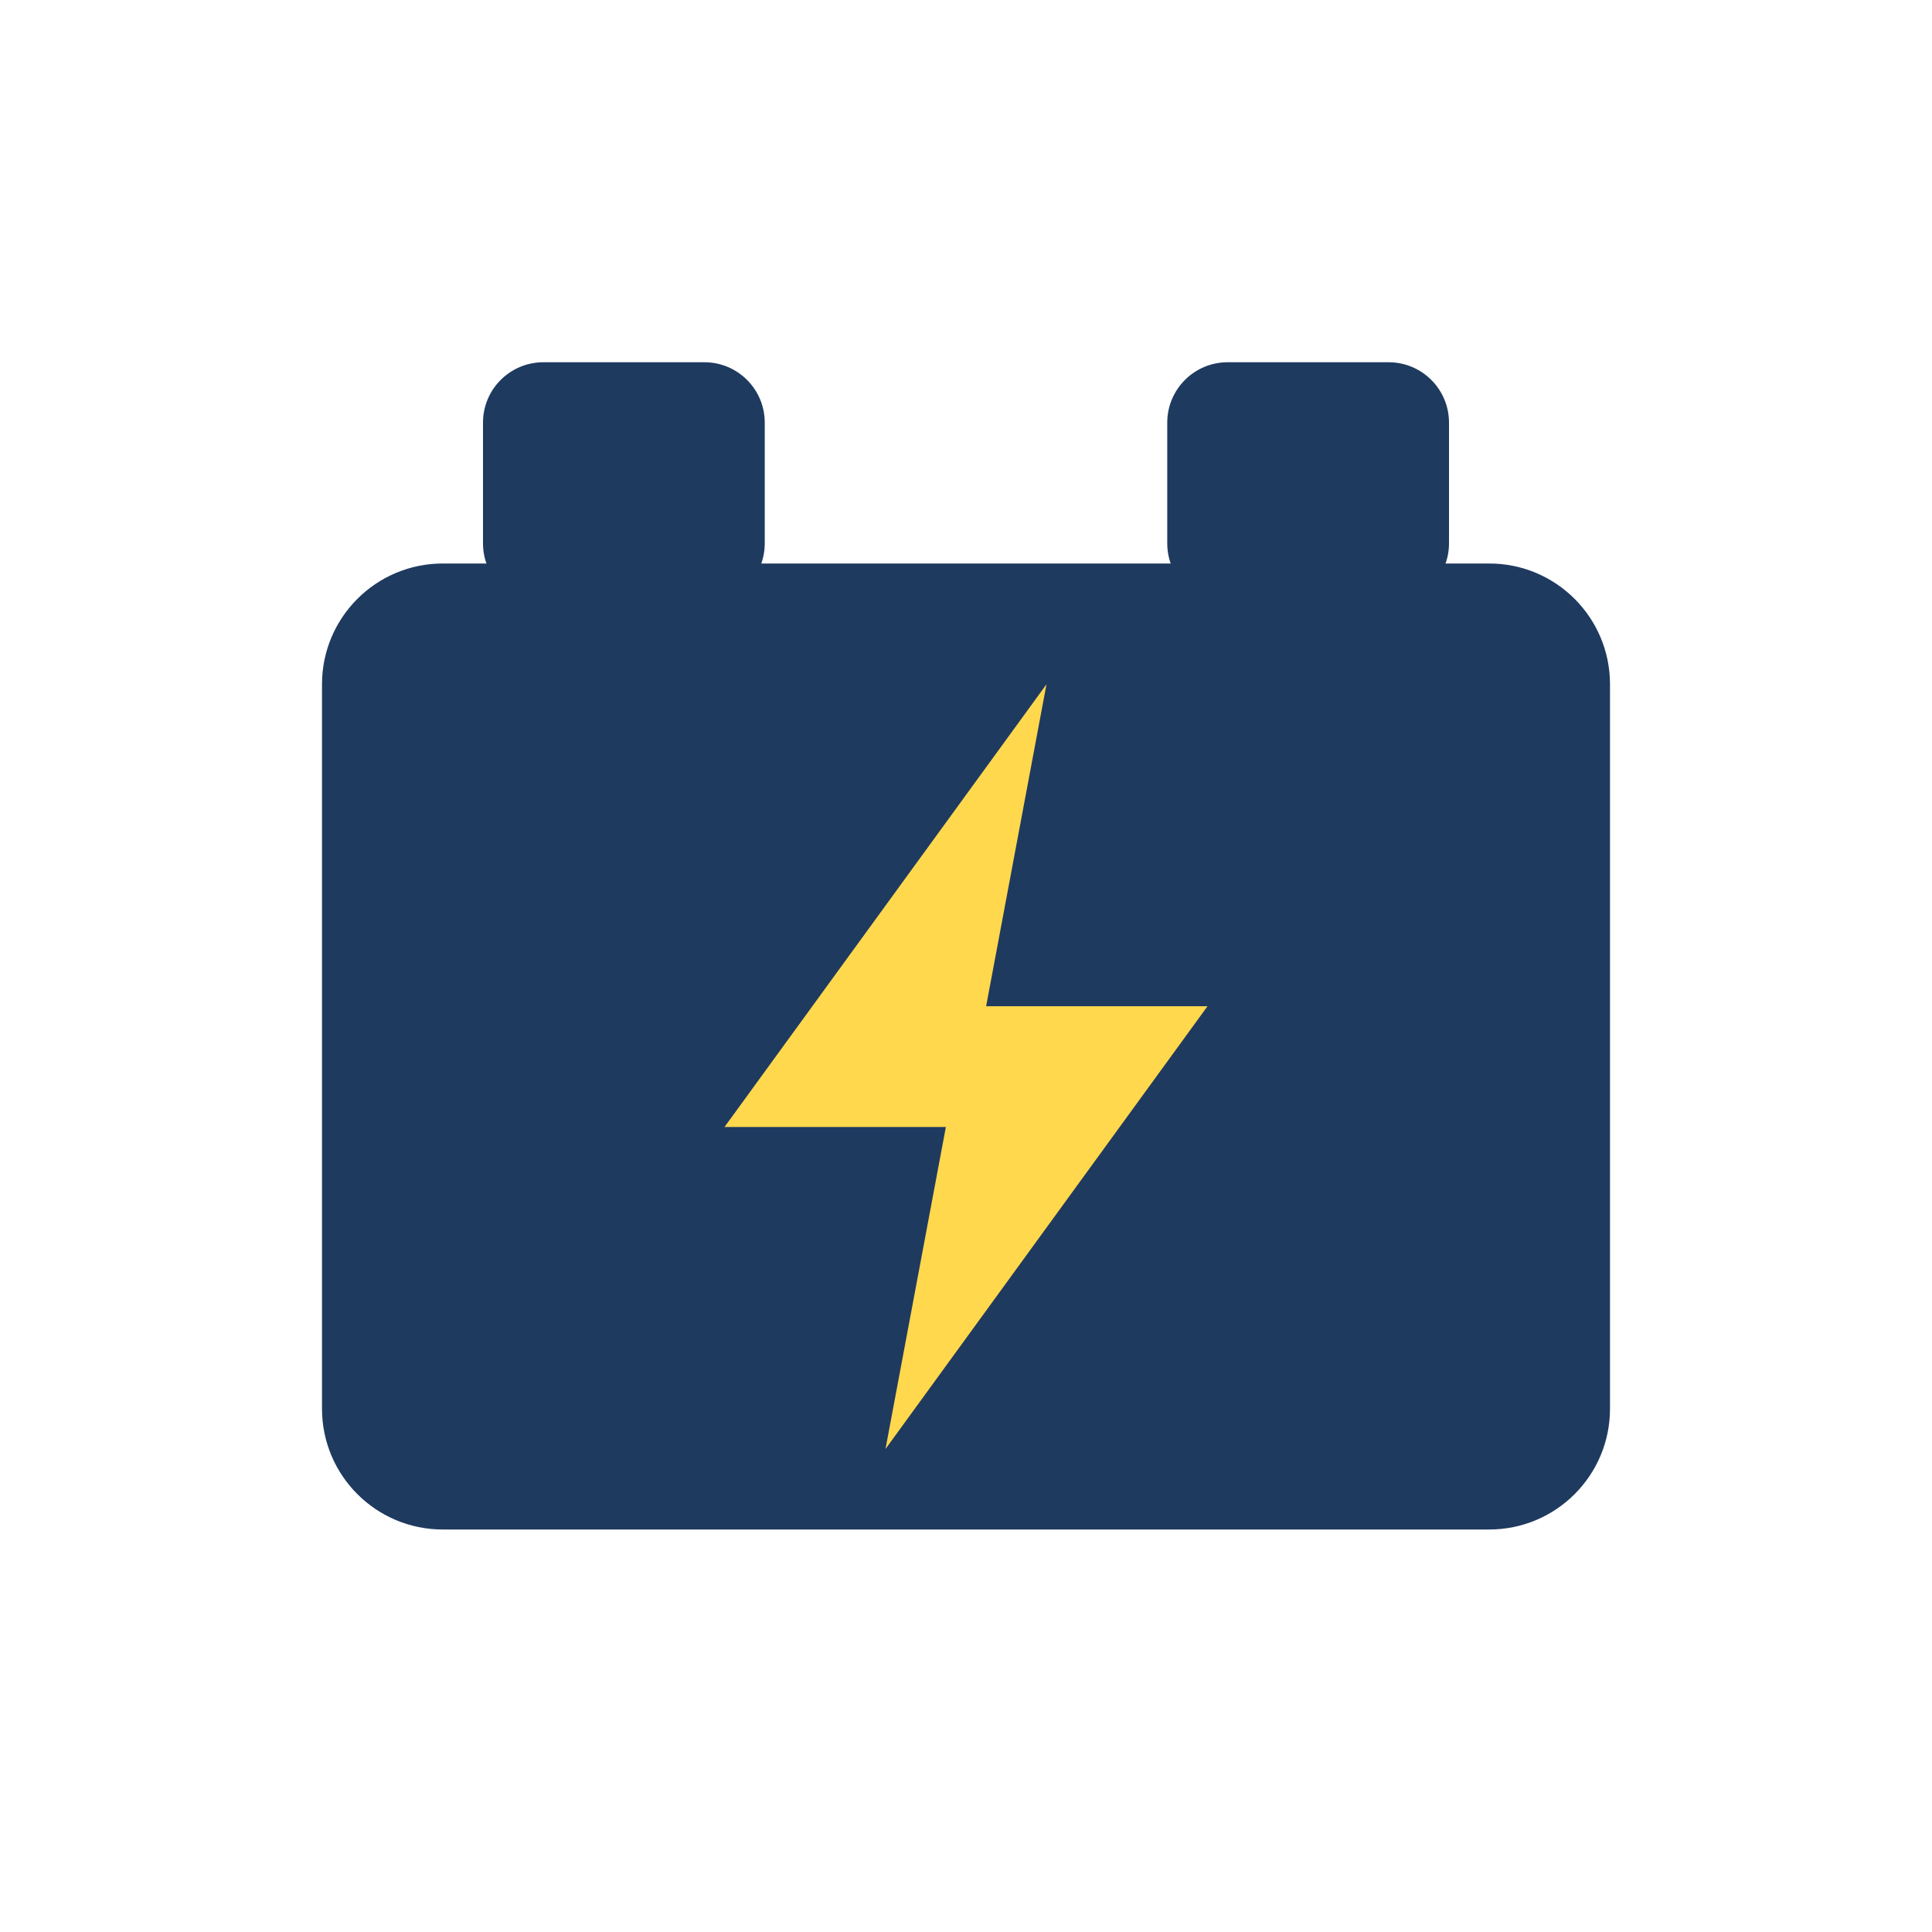
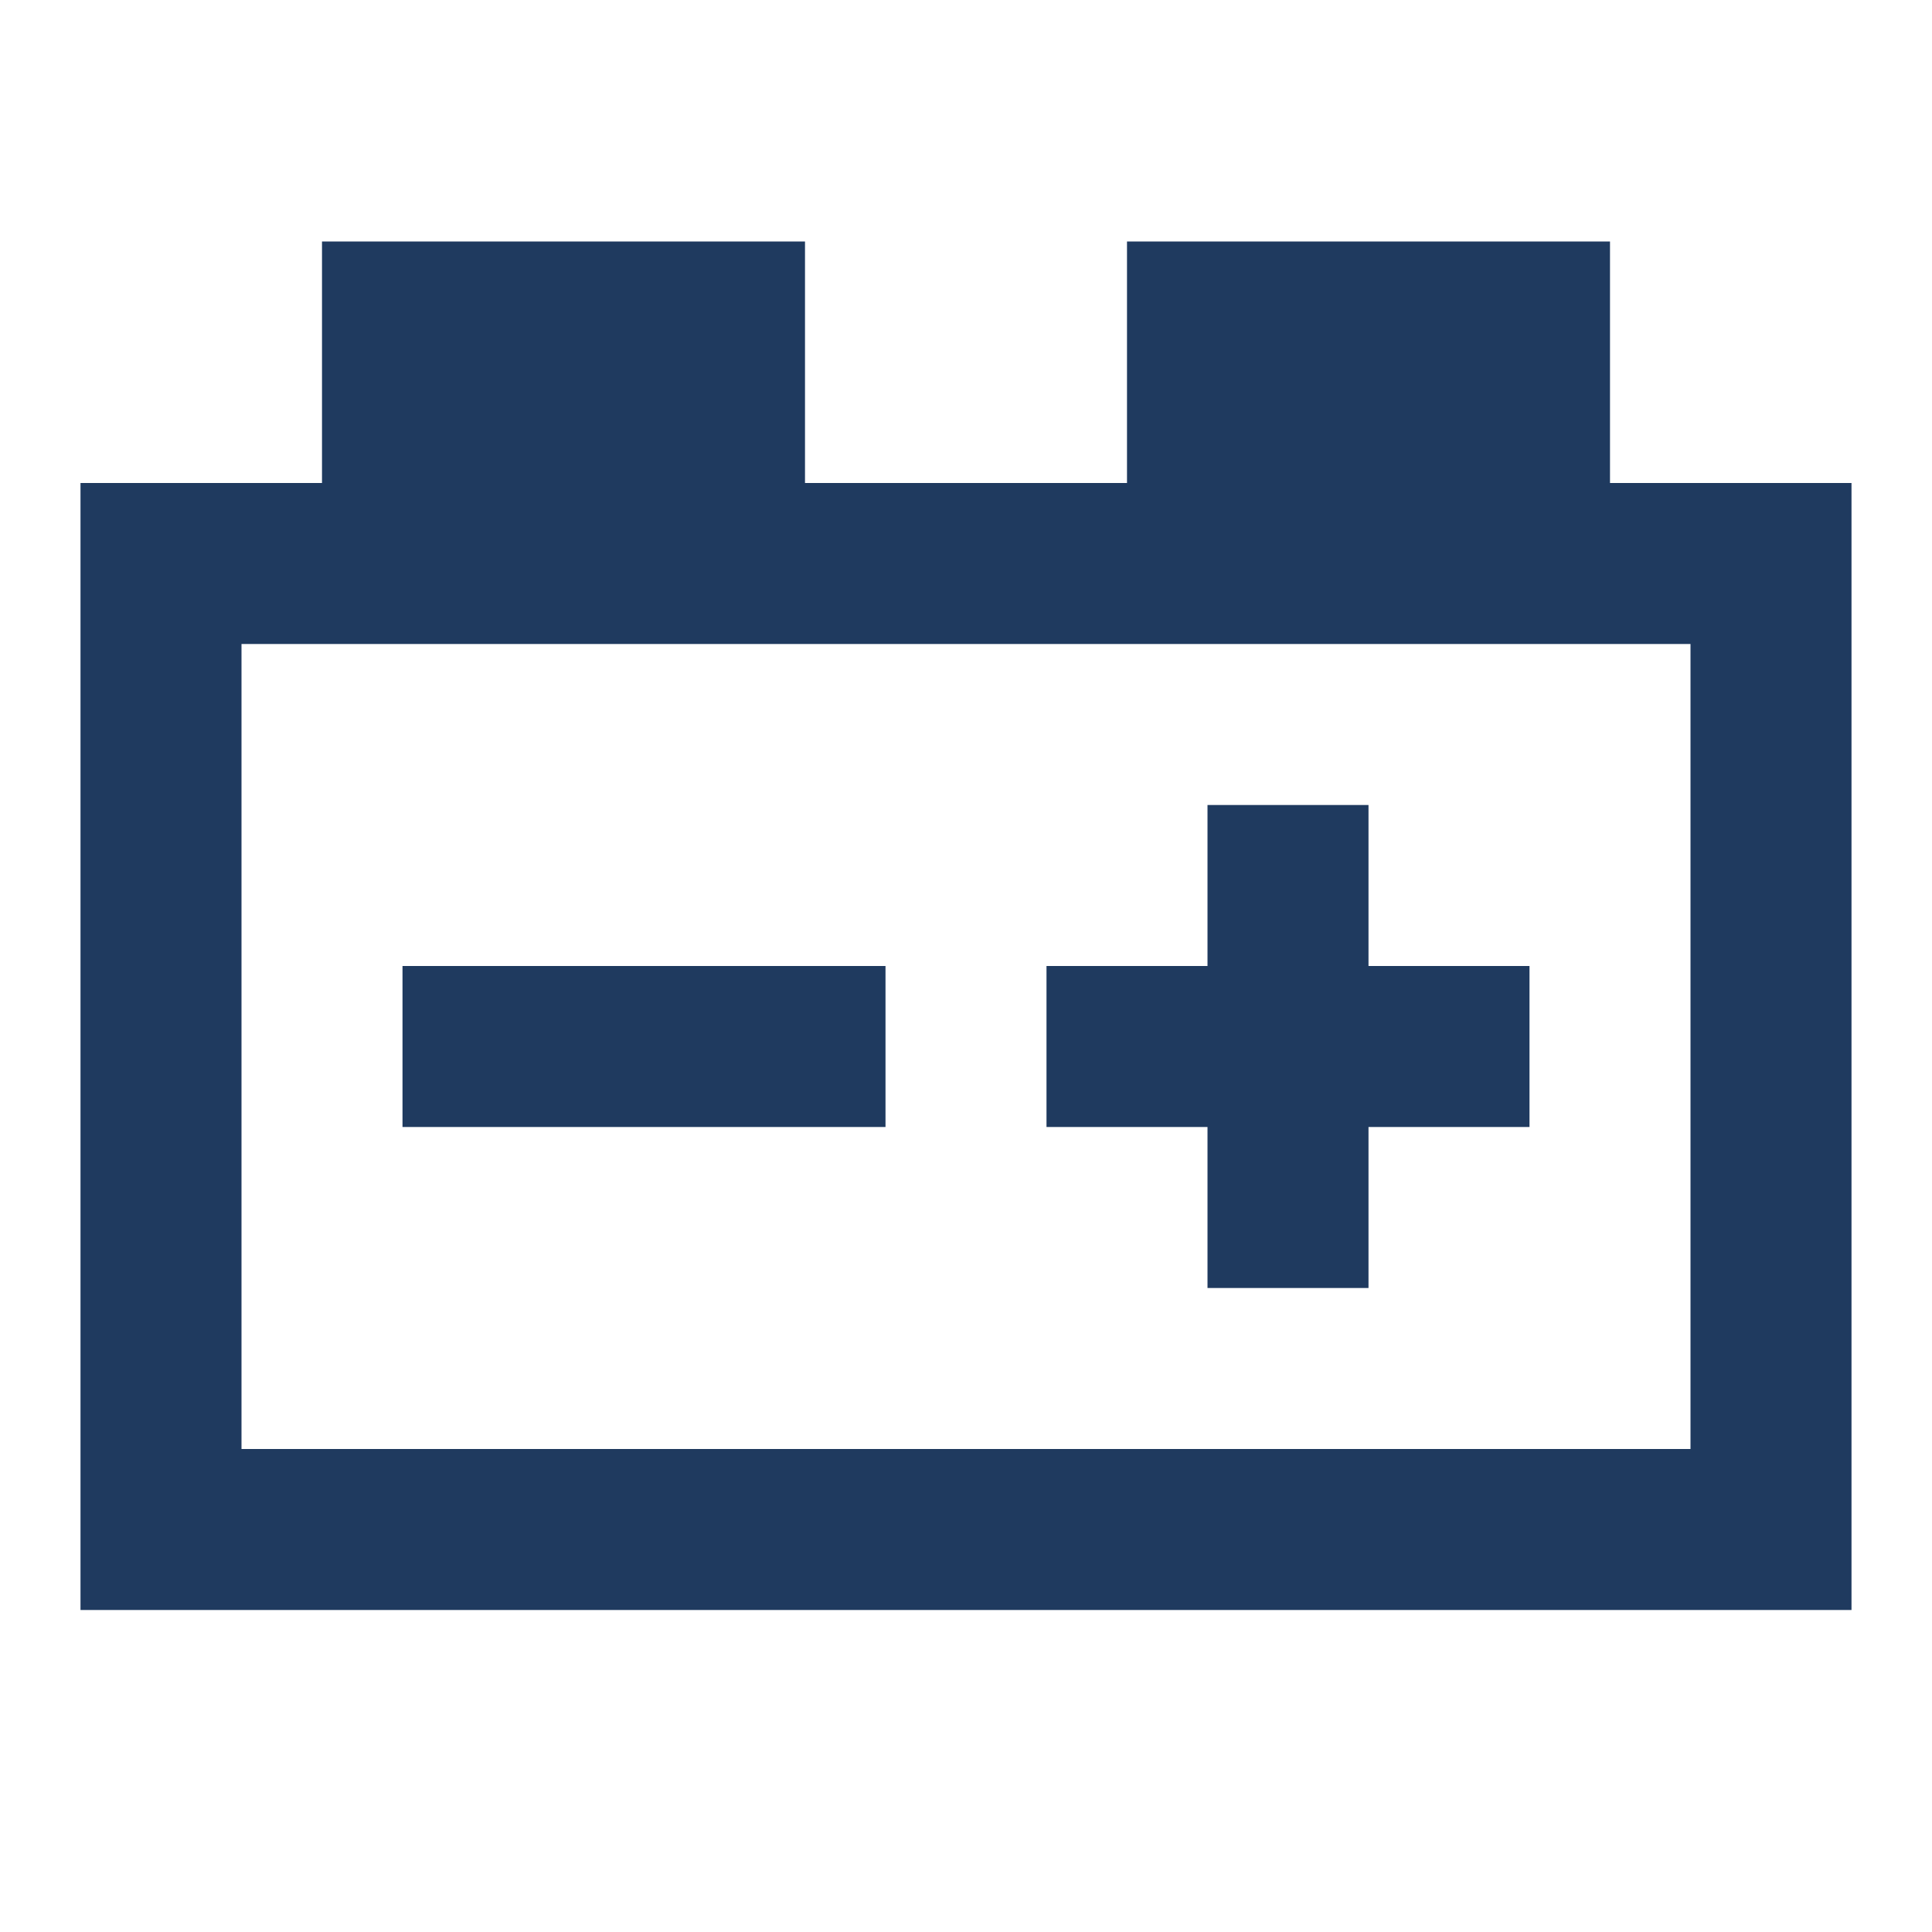
- <svg xmlns="http://www.w3.org/2000/svg" viewBox="0 0 48 48">
-   <g fill="#1F3A5F">
-     <rect x="8" y="14" width="32" height="24" rx="3" />
-     <rect x="12" y="9" width="7" height="6" rx="1.5" />
-     <rect x="29" y="9" width="7" height="6" rx="1.5" />
-   </g>
-   <path d="M26 17l-8 11h5.5l-1.5 8 8-11h-5.5z" fill="#FFD84D" />
+ <svg xmlns="http://www.w3.org/2000/svg" id="mdi-car-battery" viewBox="0 0 24 24">
+   <path fill="#1F3A5F" d="M4,3V6H1V20H23V6H20V3H14V6H10V3H4M3,8H21V18H3V8M15,10V12H13V14H15V16H17V14H19V12H17V10H15M5,12V14H11V12H5Z" />
</svg>
